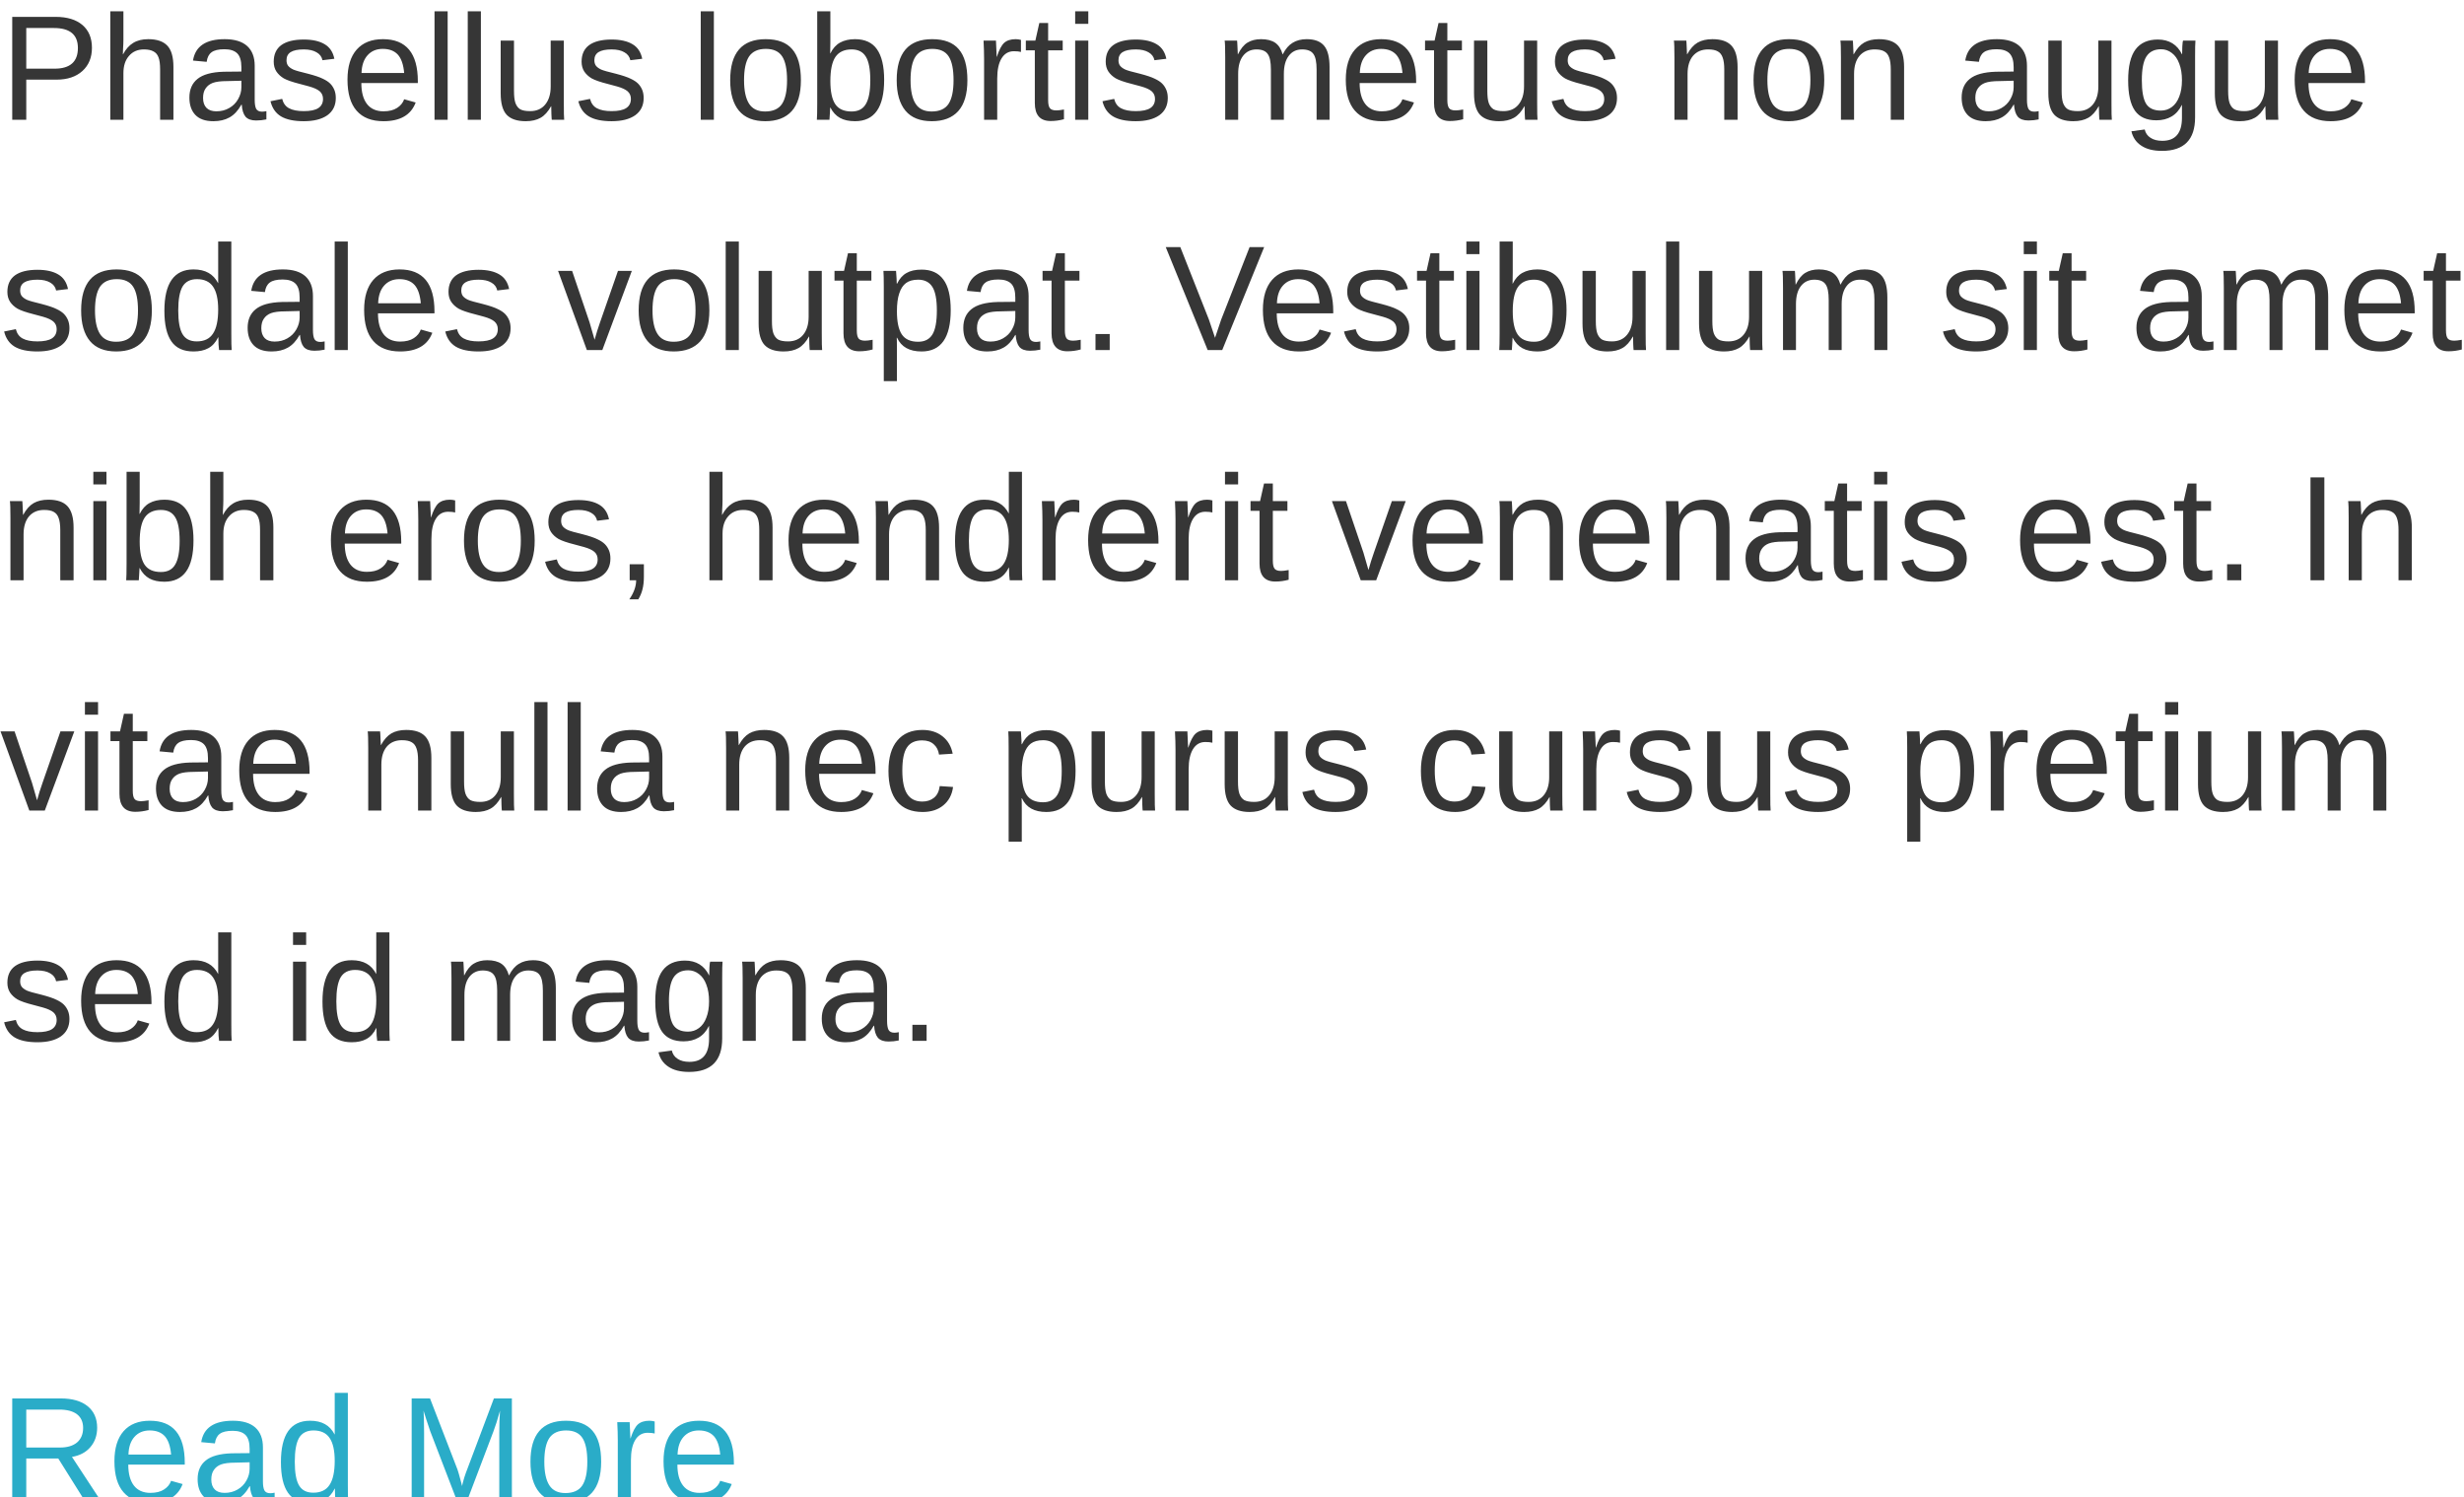
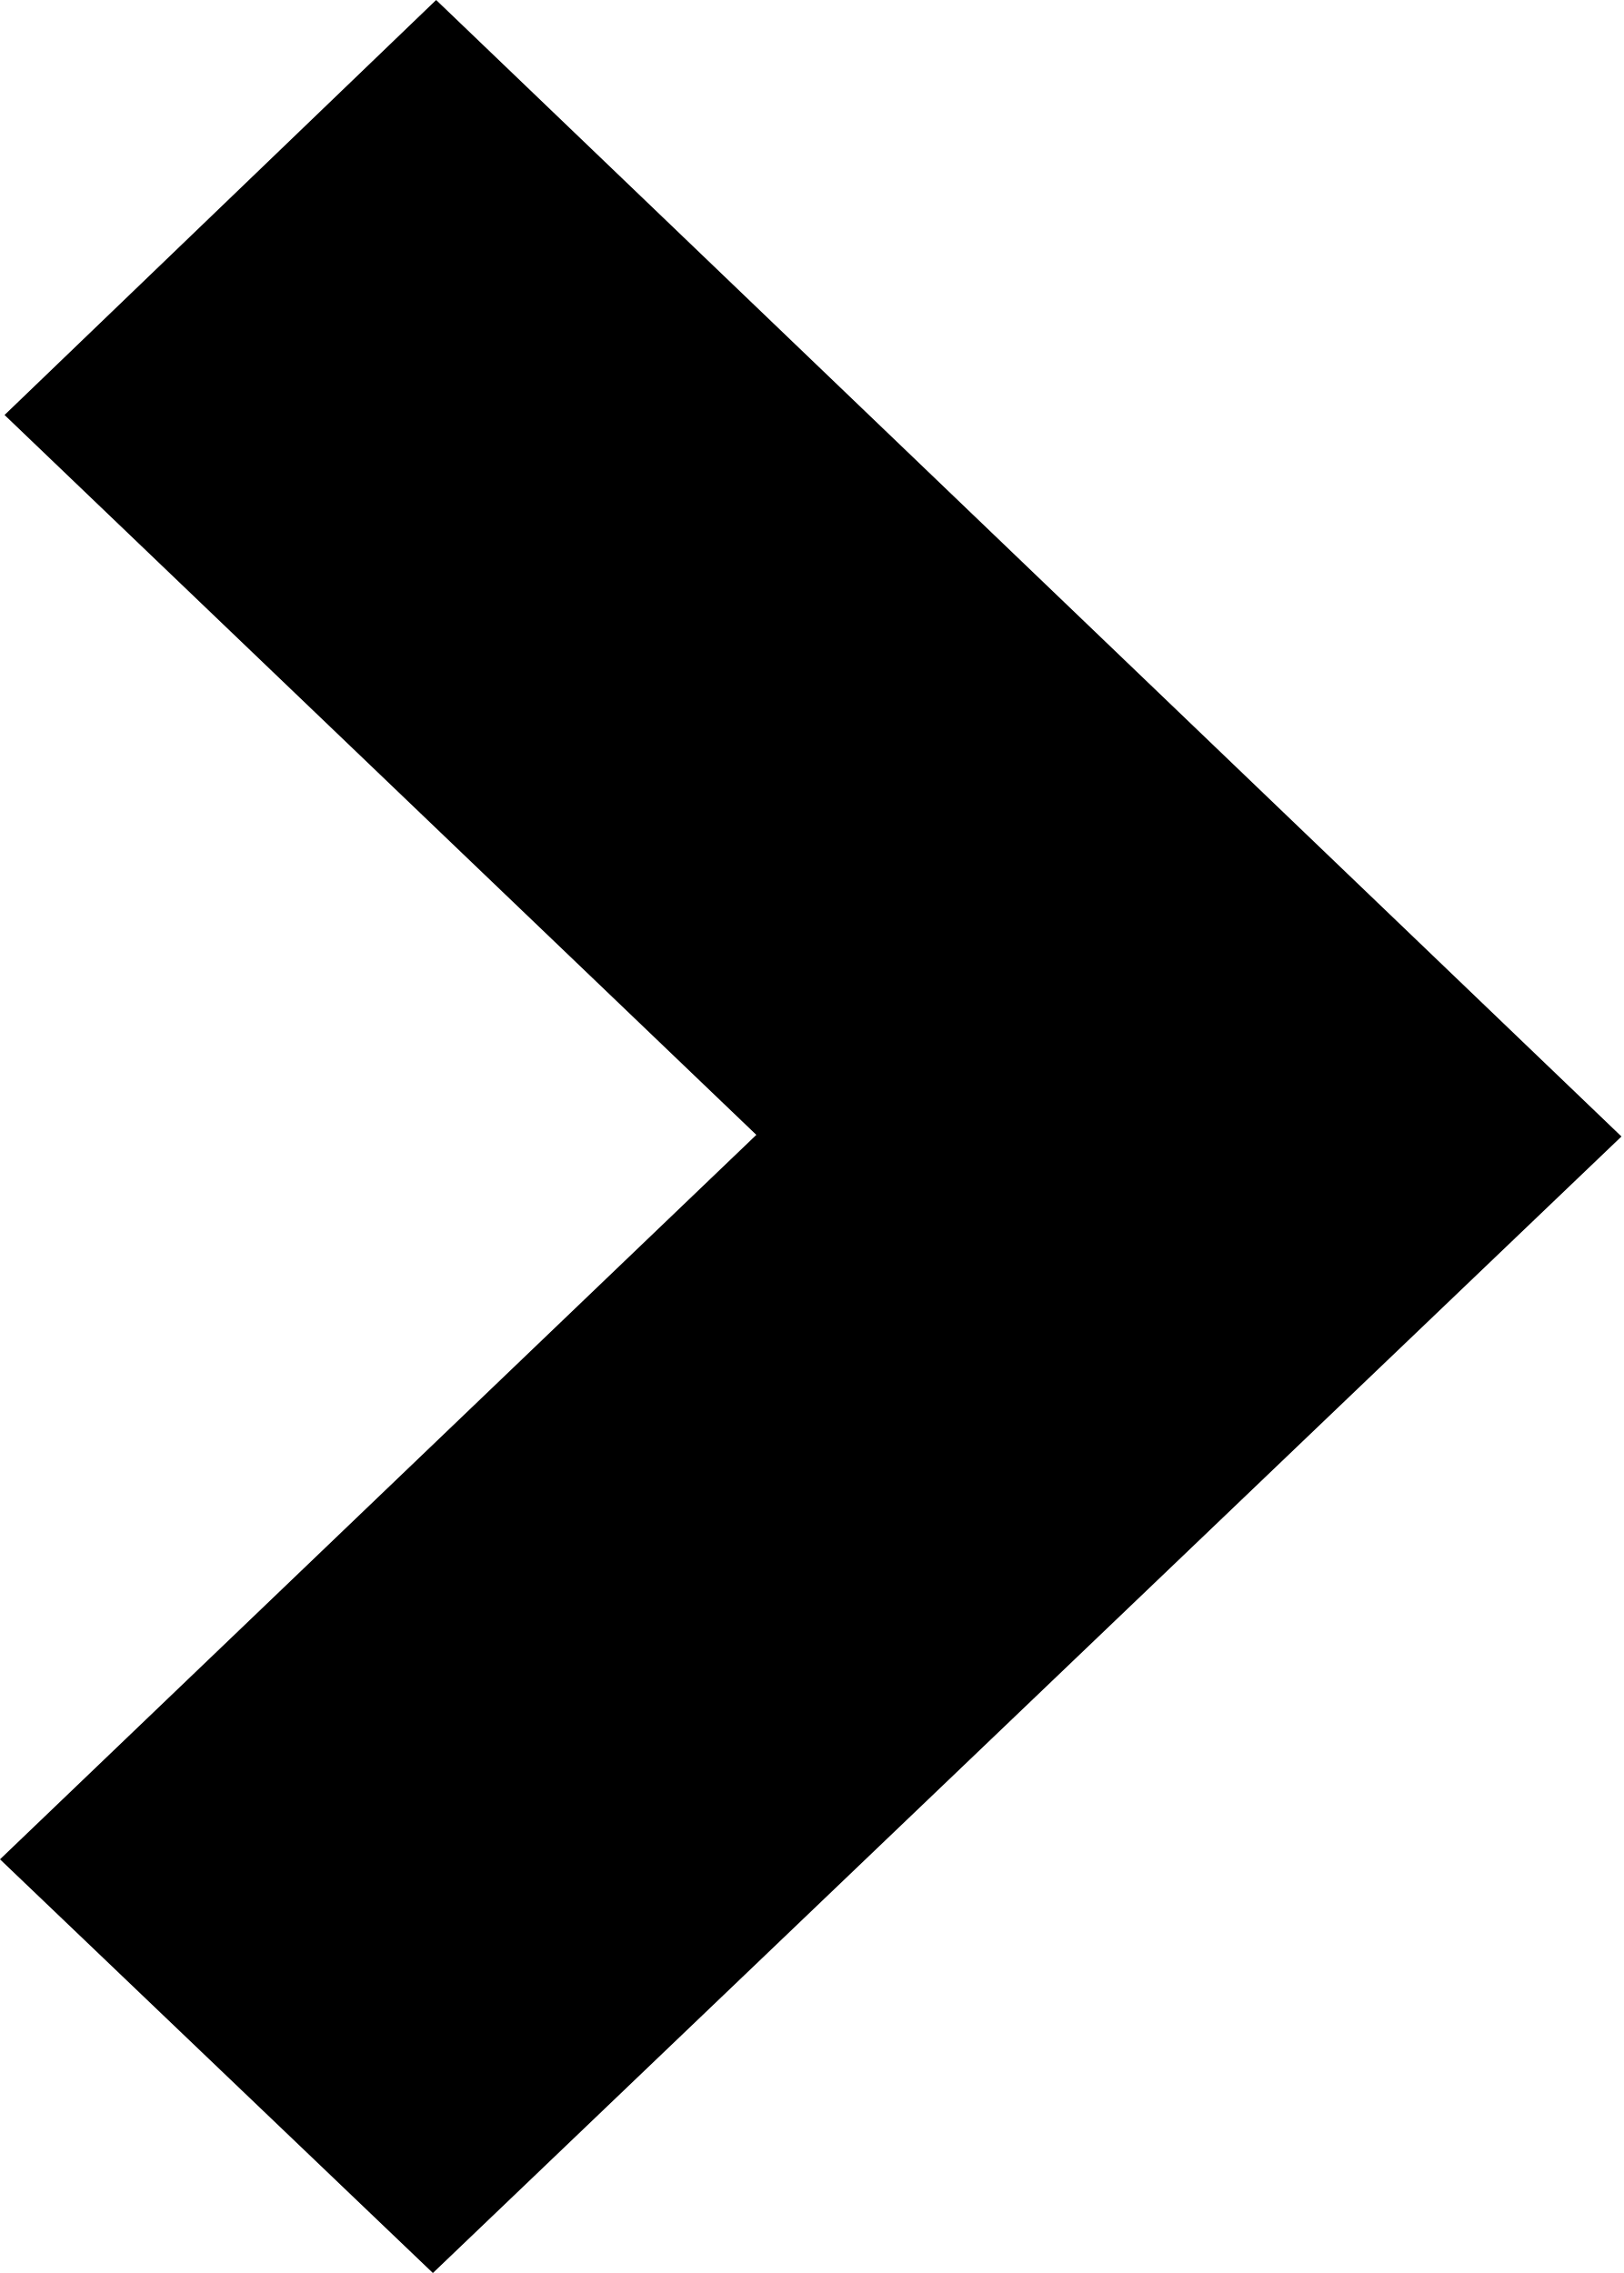
- <svg xmlns="http://www.w3.org/2000/svg" version="1.2" viewBox="0 0 214 130" width="214" height="130">
-   <style>tspan{white-space:pre}.a{font-size: 13px;line-height: 20px;fill: #363636;font-family: "Arial"}.b{font-size: 13px;line-height: 20px;fill: #2aacc8;font-family: "Arial"}</style>
-   <text style="transform:matrix(1,0,0,1,0,1)">
-     <tspan x="0" y="9.4" class="a"> Phasellus lobortis metus non augue </tspan>
-     <tspan x="0" y="29.4" class="a">sodales volutpat. Vestibulum sit amet </tspan>
-     <tspan x="0" y="49.4" class="a">nibh eros, hendrerit venenatis est. In </tspan>
-     <tspan x="0" y="69.4" class="a">vitae nulla nec purus cursus pretium </tspan>
-     <tspan x="0" y="89.4" class="a">sed id magna. 
- </tspan>
-     <tspan x="0" y="129.4" class="b">    Read More
- </tspan>
-   </text>
+ <svg xmlns="http://www.w3.org/2000/svg" width="5" height="7" viewBox="0 0 5 7">
+   <defs>
+     <style>
+       .cls-1 {
+         fill-rule: evenodd;
+       }
+     </style>
+   </defs>
+   <path id="arow" class="cls-1" d="M723.333,867L722,865.726l2.329-2.231,0,0v0l-2.315-2.217L723.343,860l3.65,3.5Z" transform="translate(-722 -860)" />
</svg>
